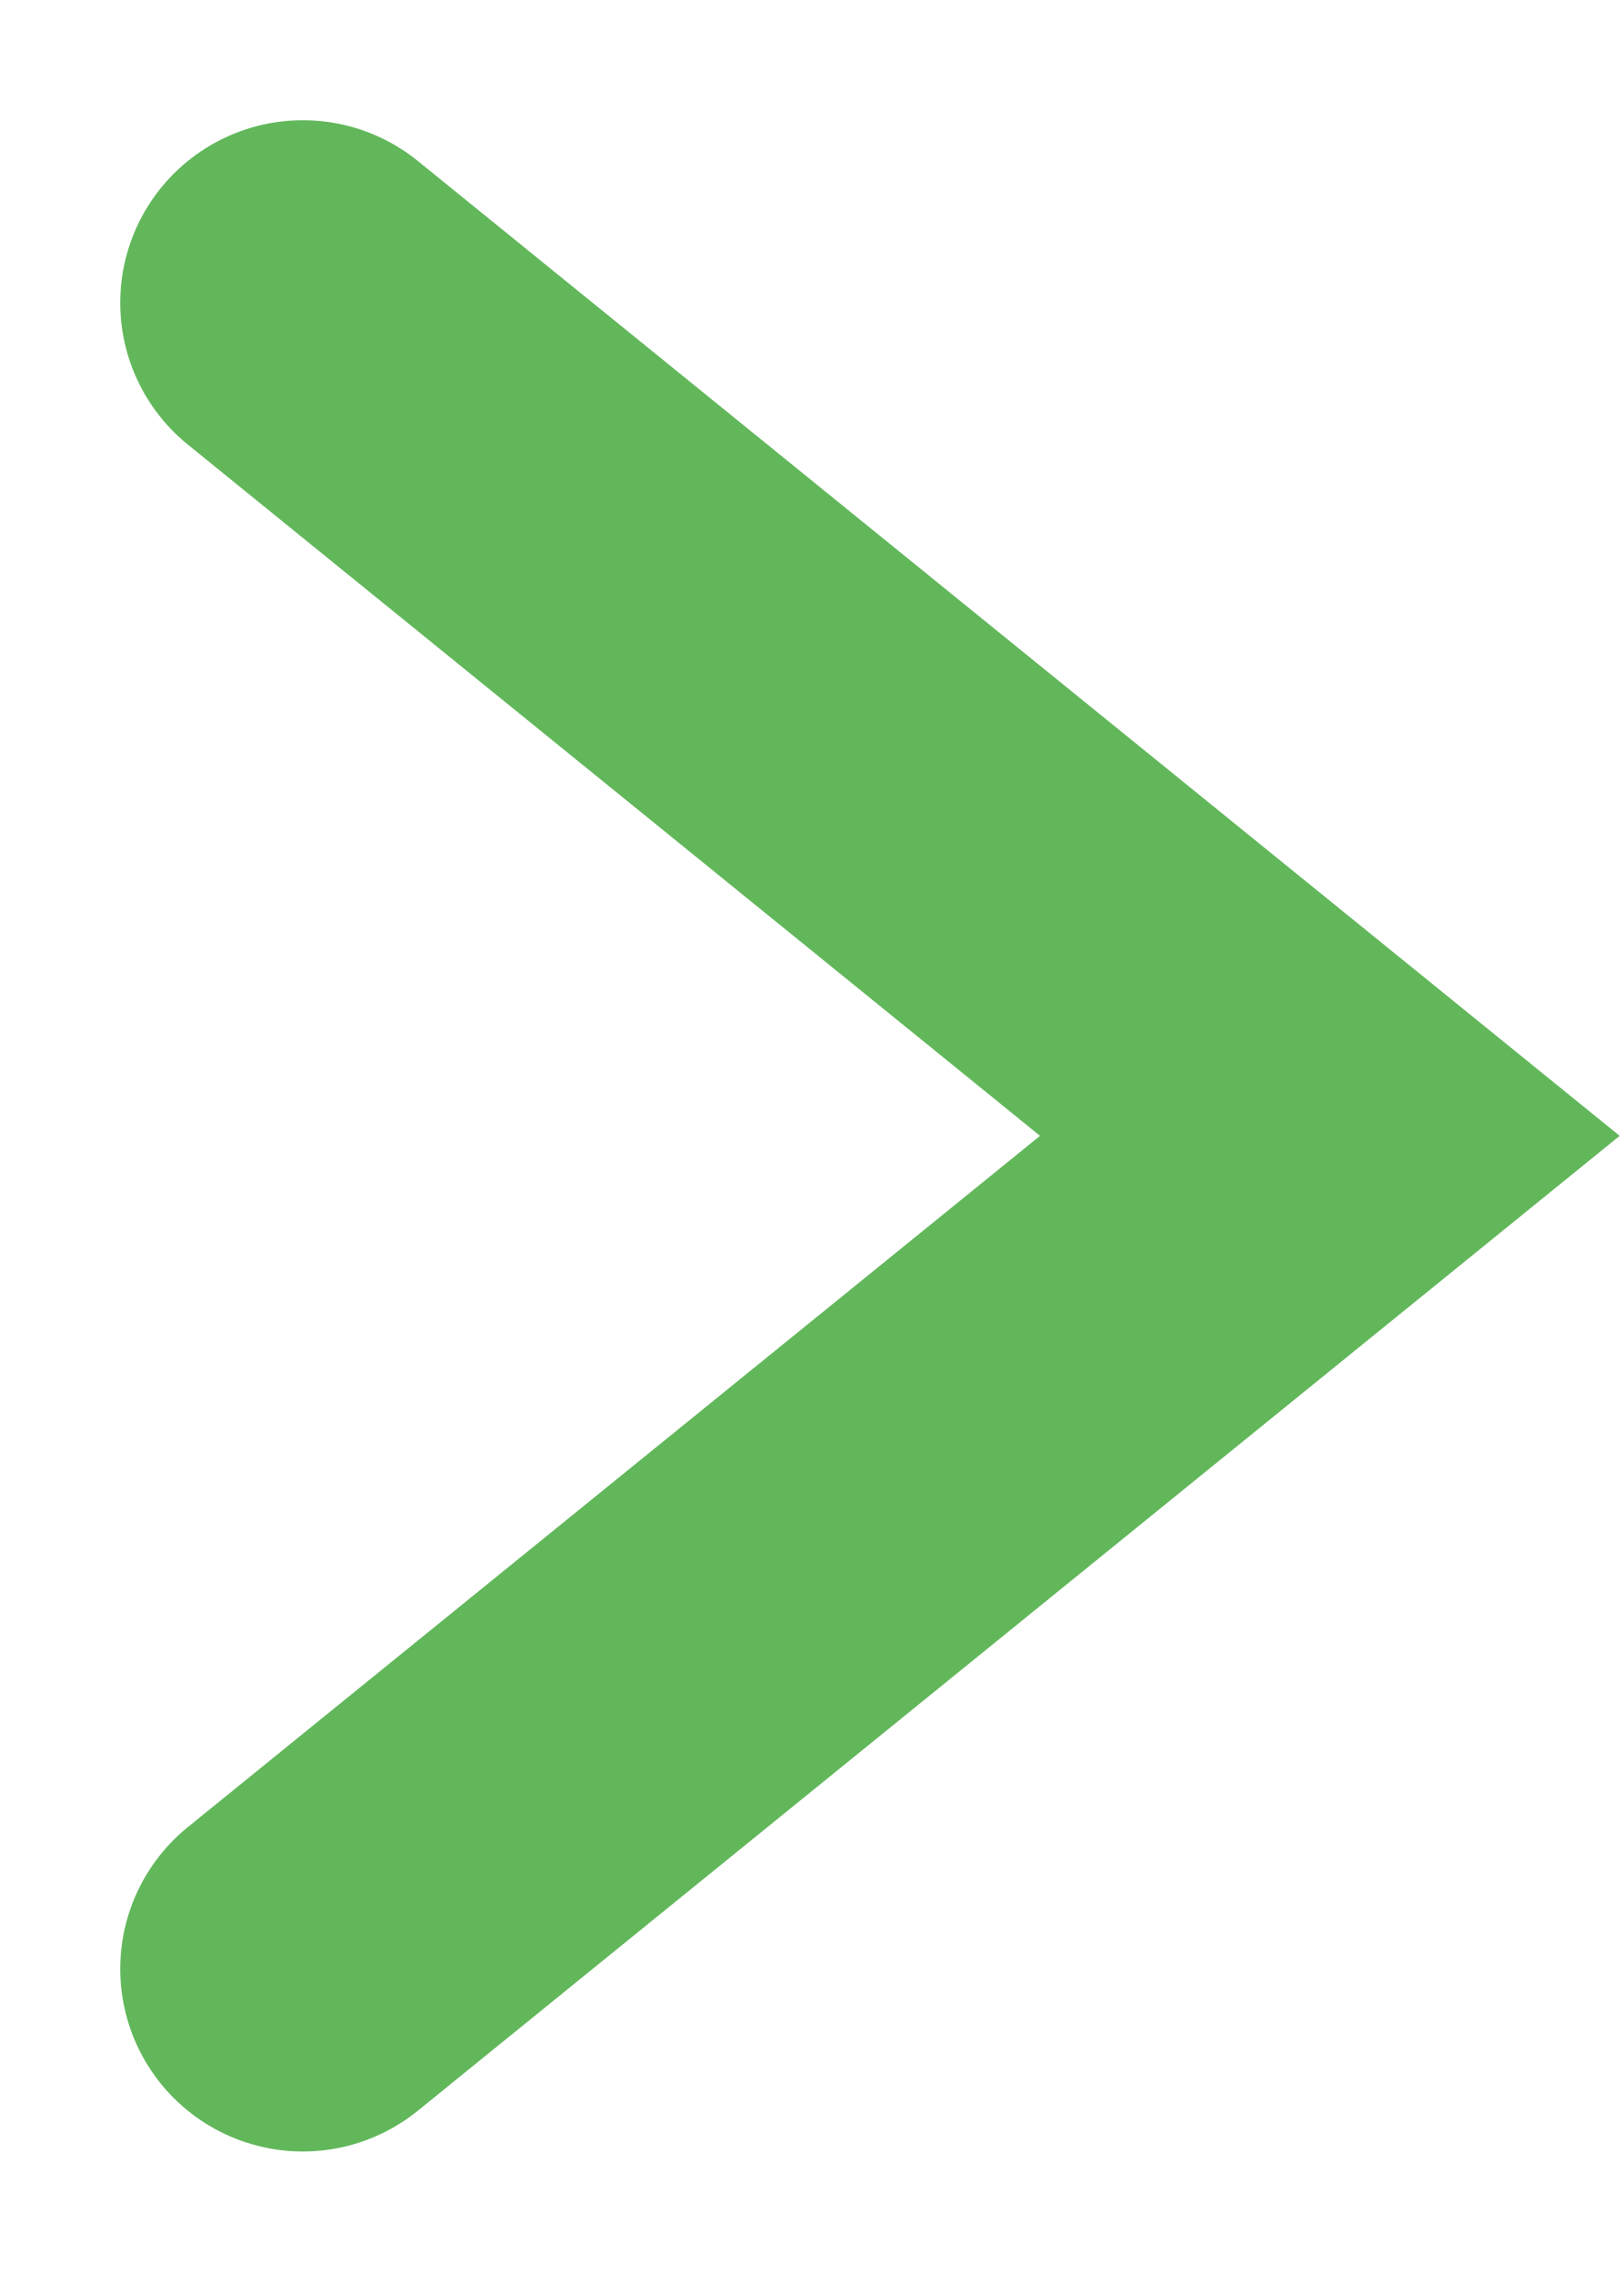
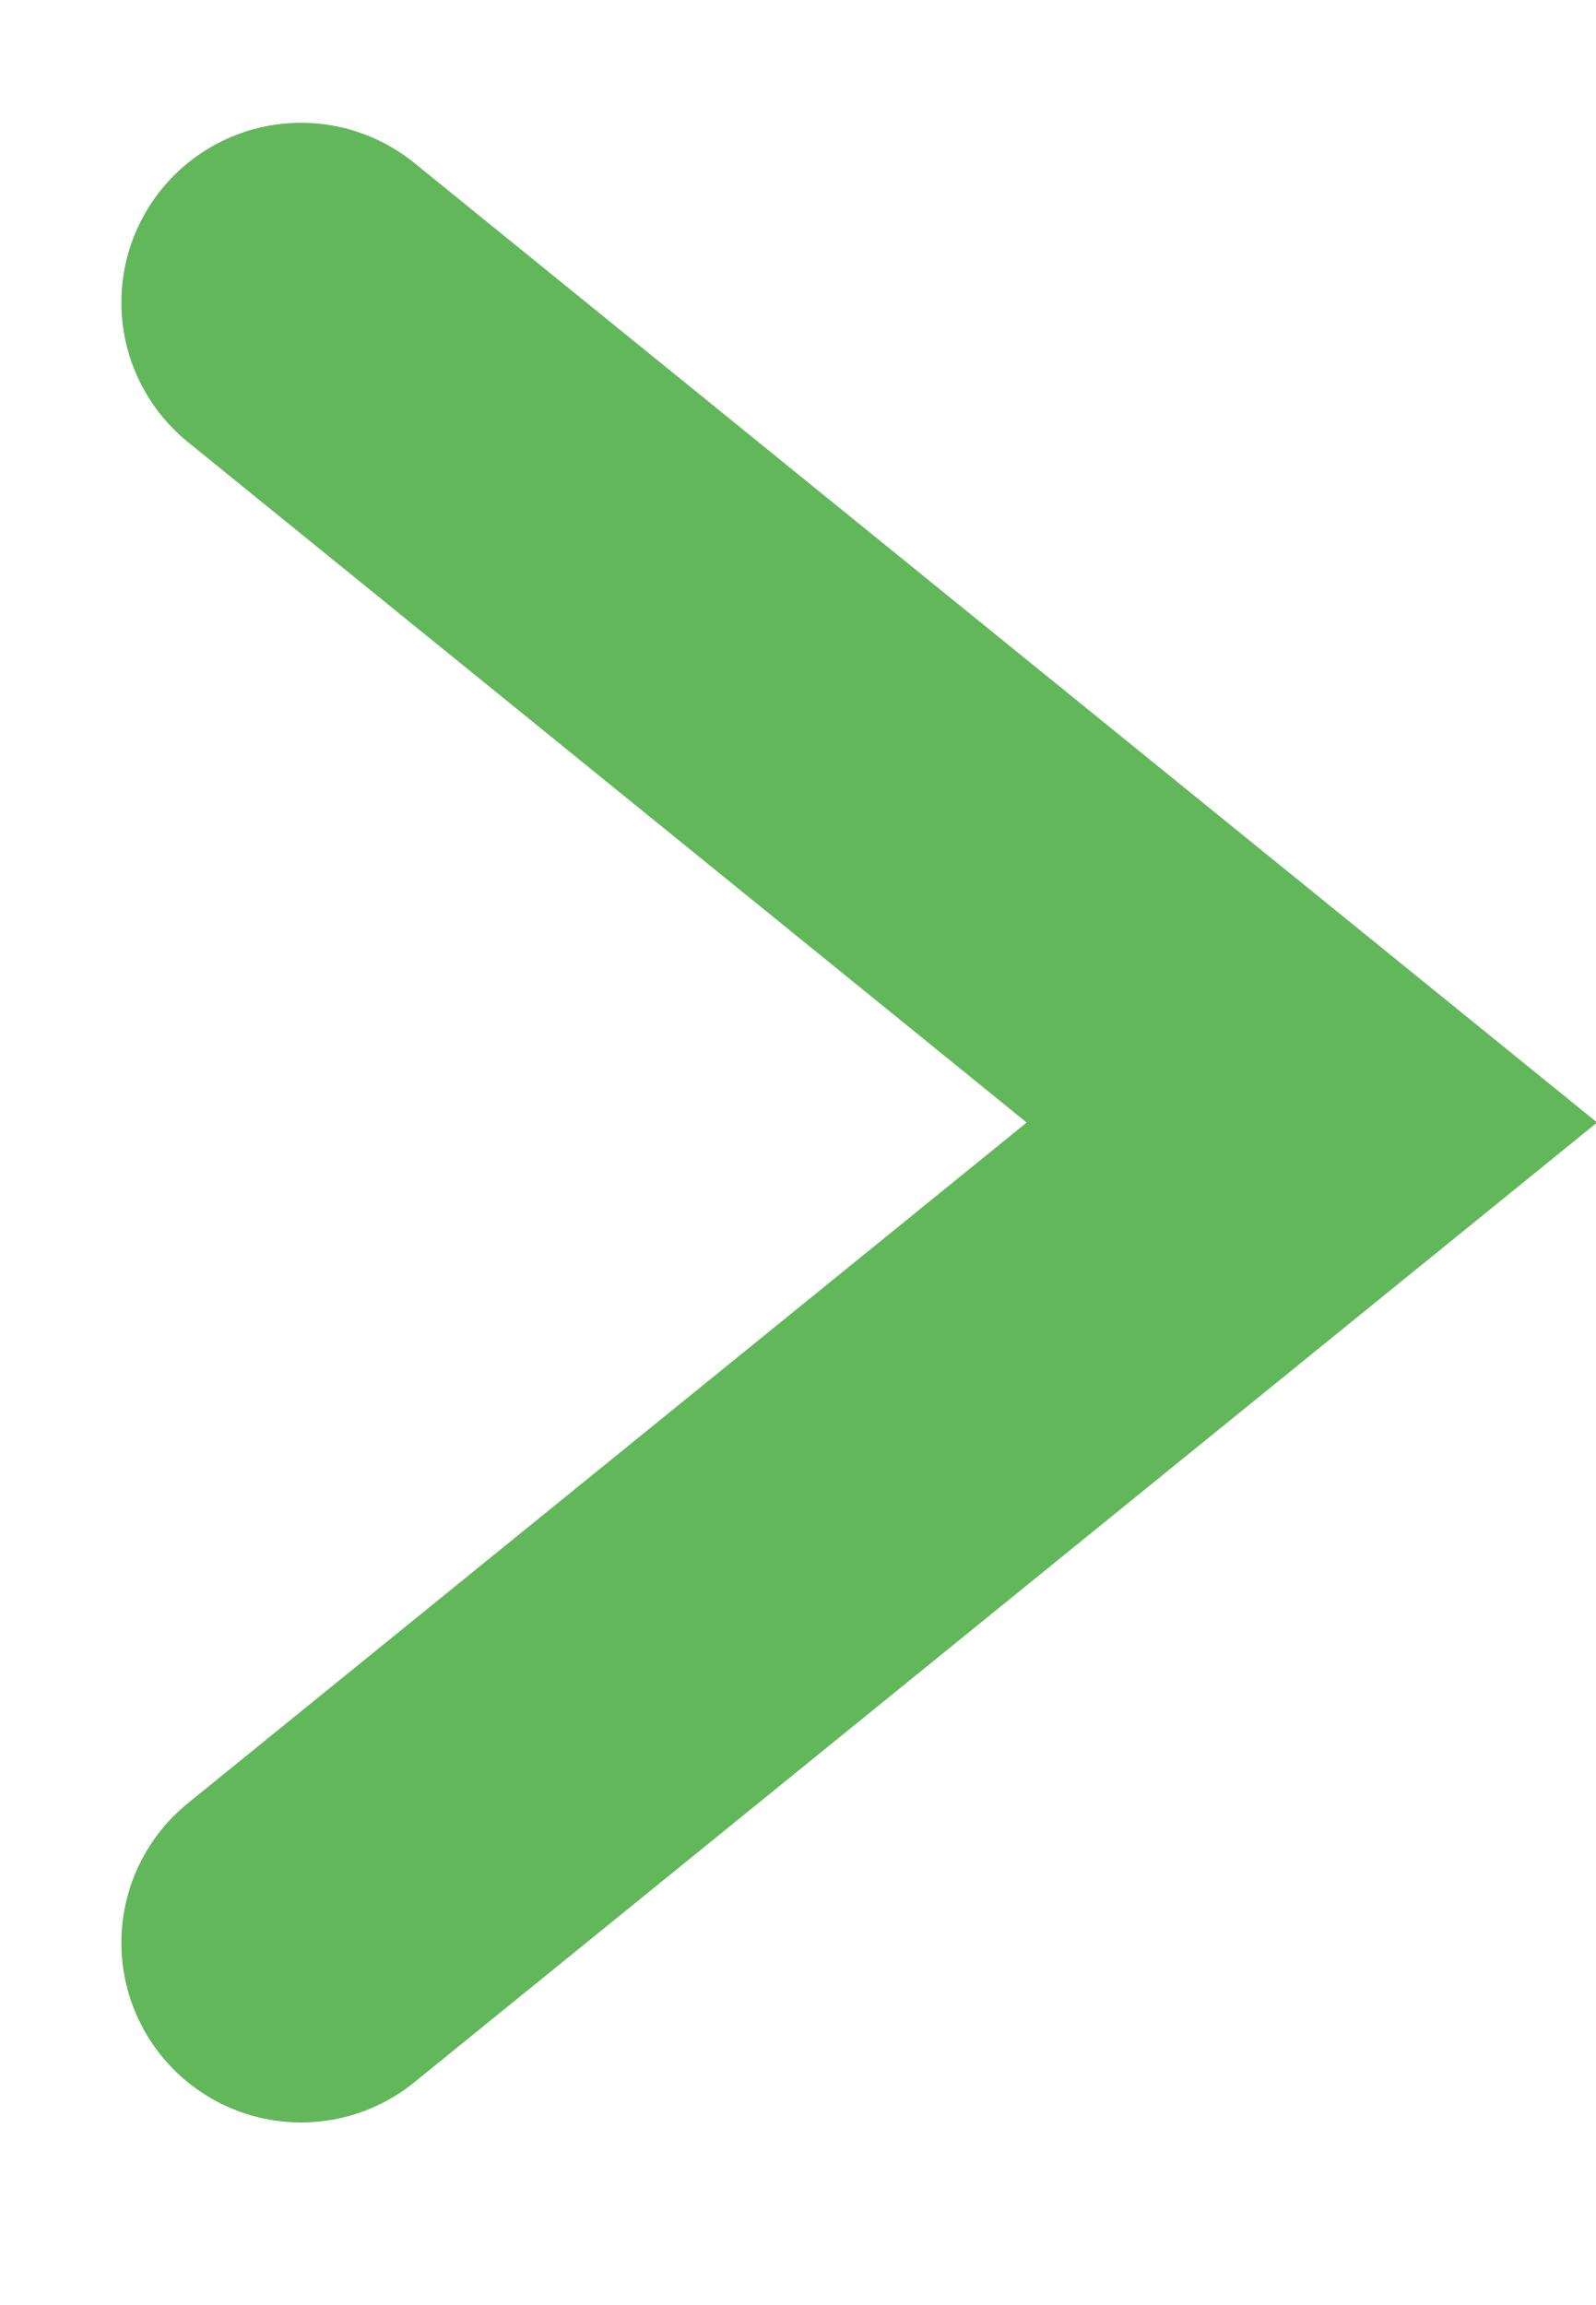
- <svg xmlns="http://www.w3.org/2000/svg" width="10" height="14" viewBox="0 0 10 14" fill="none">
-   <path d="M1.865 1.865L8.19 6.996L1.865 12.127" stroke="#61B75A" stroke-width="2.249" stroke-linecap="round" />
+ <svg xmlns="http://www.w3.org/2000/svg" width="9" height="13" viewBox="0 0 9 13" fill="none">
+   <path d="M1.698 1.706L7.399 6.331L1.698 10.957" stroke="#61B75A" stroke-width="2.027" stroke-linecap="round" />
</svg>
